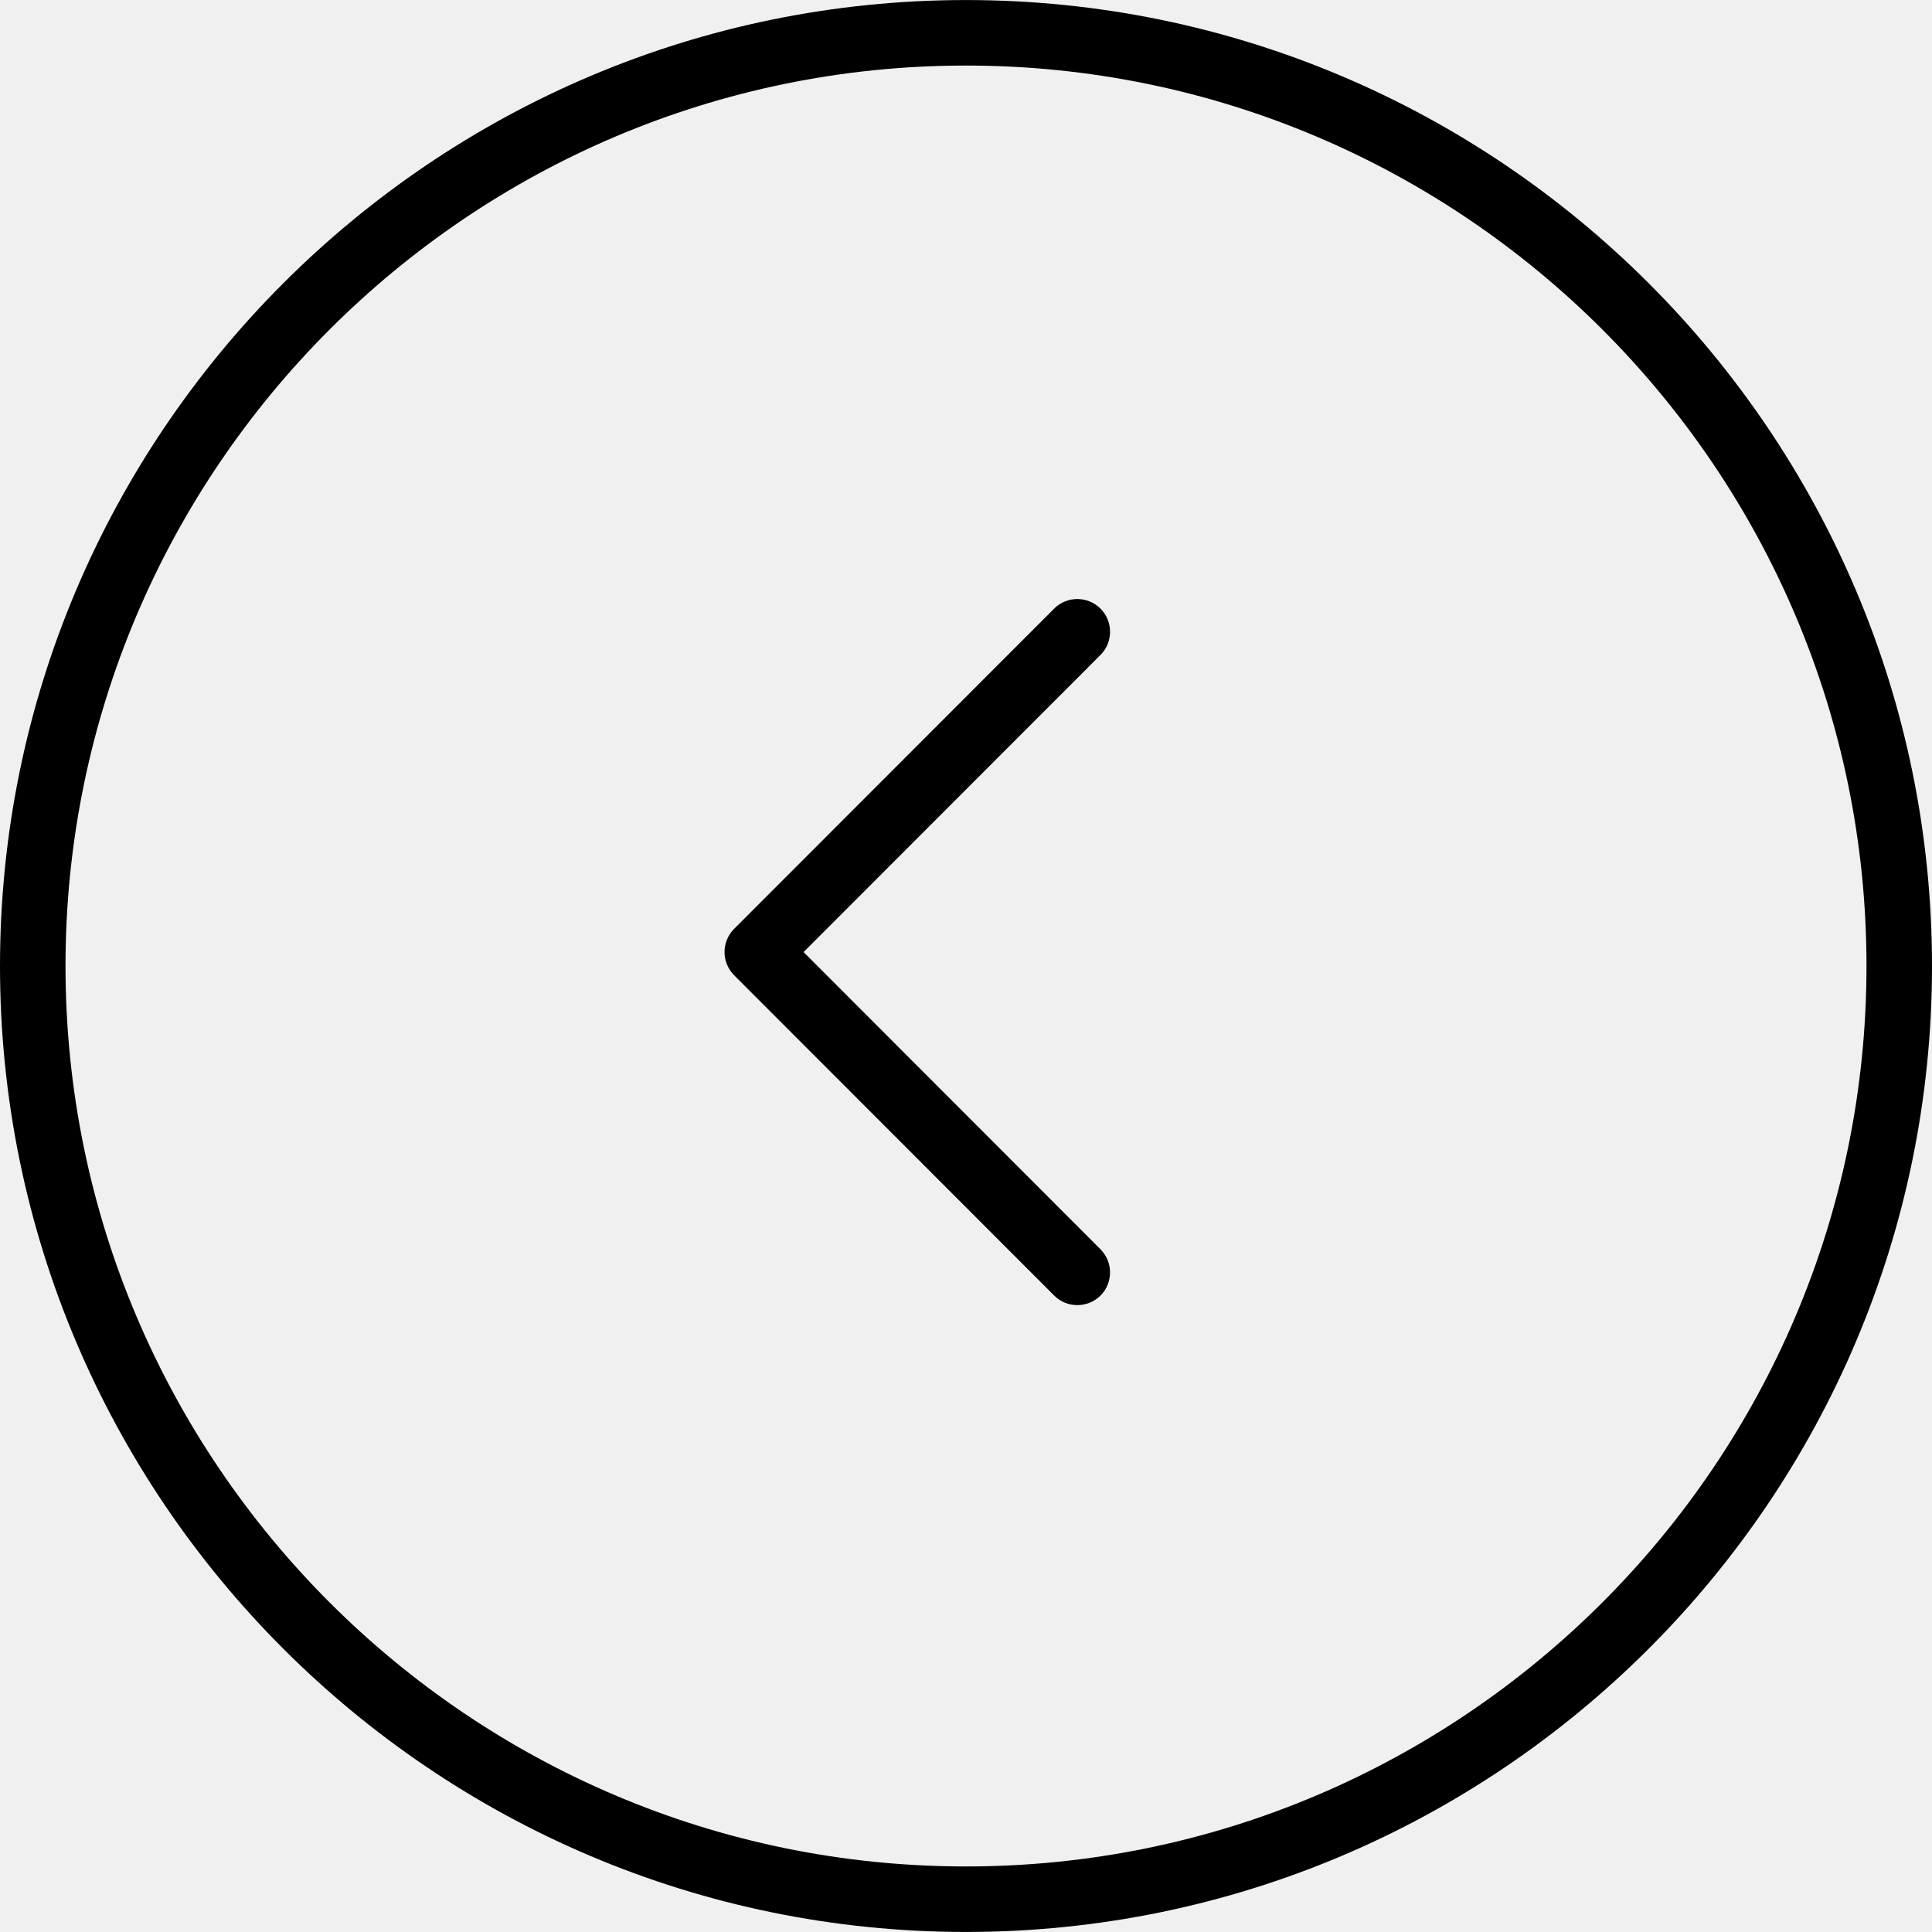
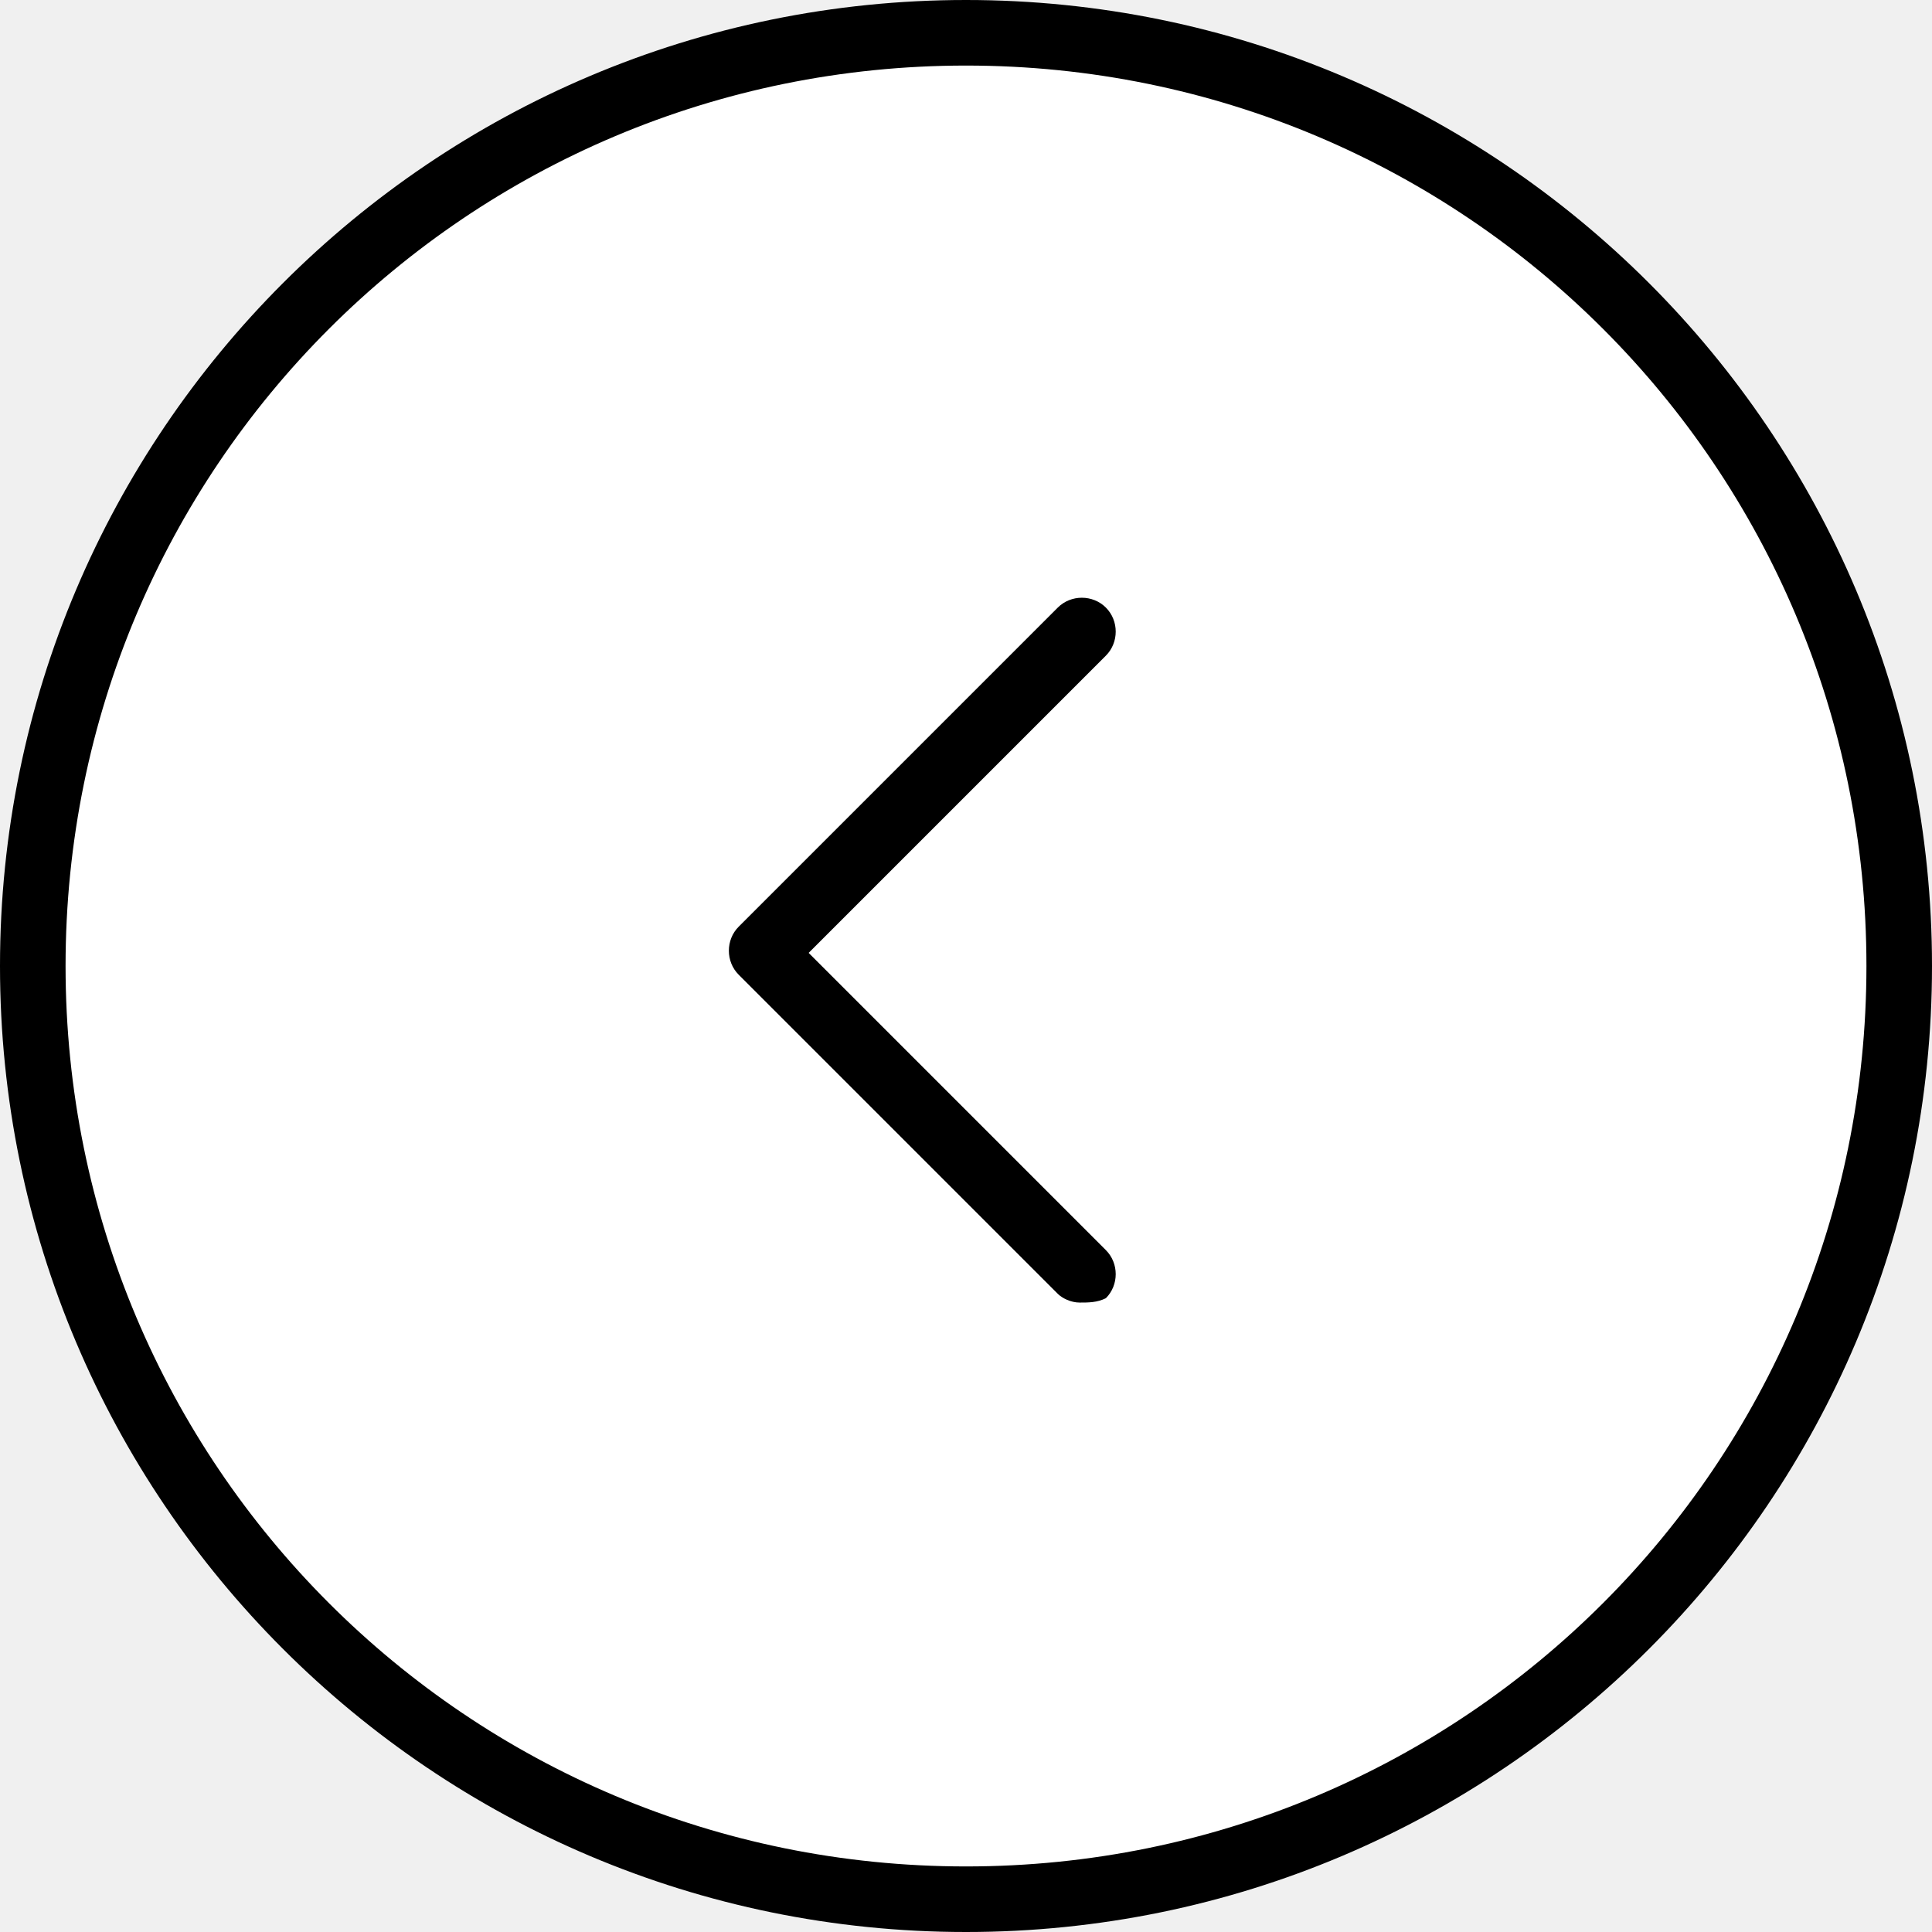
- <svg xmlns="http://www.w3.org/2000/svg" version="1.1" id="Capa_1" x="0px" y="0px" width="44.238px" height="44.238px" viewBox="0 0 44.238 44.238" style="enable-background:new 0 0 44.238 44.238;" xml:space="preserve">
+ <svg xmlns="http://www.w3.org/2000/svg" version="1.1" id="Capa_1" x="0px" y="0px" width="44.2px" height="44.2px" viewBox="-13 14.8 44.2 44.2" style="enable-background:new -13 14.8 44.2 44.2;" xml:space="preserve">
+   <style type="text/css">
+ 	.st0{fill:#FFFFFF;}
+ </style>
+   <ellipse class="st0" cx="9.1" cy="36.9" rx="21.4" ry="21.1" />
  <g>
    <g>
-       <path d="M22.119,44.237C9.922,44.237,0,34.315,0,22.119S9.922,0.001,22.119,0.001s22.119,9.922,22.119,22.118    S34.314,44.237,22.119,44.237z M22.119,1.501C10.75,1.501,1.5,10.75,1.5,22.119c0,11.368,9.25,20.618,20.619,20.618    s20.619-9.25,20.619-20.618C42.738,10.75,33.488,1.501,22.119,1.501z" />
-       <path d="M24.667,29.884c-0.192,0-0.384-0.072-0.53-0.22l-7.328-7.334c-0.292-0.293-0.292-0.768,0-1.061l7.328-7.333    c0.293-0.293,0.768-0.293,1.061,0s0.293,0.768,0,1.061L18.4,21.8l6.798,6.805c0.292,0.293,0.292,0.769,0,1.061    C25.051,29.812,24.859,29.884,24.667,29.884z" />
+       <path d="M9.1,59C-3.1,59-13,49.1-13,36.9s9.9-22.1,22.1-22.1s22.1,9.9,22.1,22.1S21.3,59,9.1,59z M9.1,16.3    c-11.4,0-20.6,9.2-20.6,20.6c0,11.4,9.2,20.6,20.6,20.6s20.6-9.2,20.6-20.6C29.7,25.5,20.5,16.3,9.1,16.3z" />
+       <path d="M11.7,44.6c-0.2,0-0.4-0.1-0.5-0.2l-7.3-7.3c-0.3-0.3-0.3-0.8,0-1.1l7.3-7.3c0.3-0.3,0.8-0.3,1.1,0s0.3,0.8,0,1.1    l-6.8,6.8l6.8,6.8c0.3,0.3,0.3,0.8,0,1.1C12.1,44.6,11.9,44.6,11.7,44.6z" />
    </g>
  </g>
-   <g>
- </g>
-   <g>
- </g>
-   <g>
- </g>
-   <g>
- </g>
-   <g>
- </g>
-   <g>
- </g>
-   <g>
- </g>
-   <g>
- </g>
-   <g>
- </g>
-   <g>
- </g>
-   <g>
- </g>
-   <g>
- </g>
-   <g>
- </g>
-   <g>
- </g>
-   <g>
- </g>
</svg>
